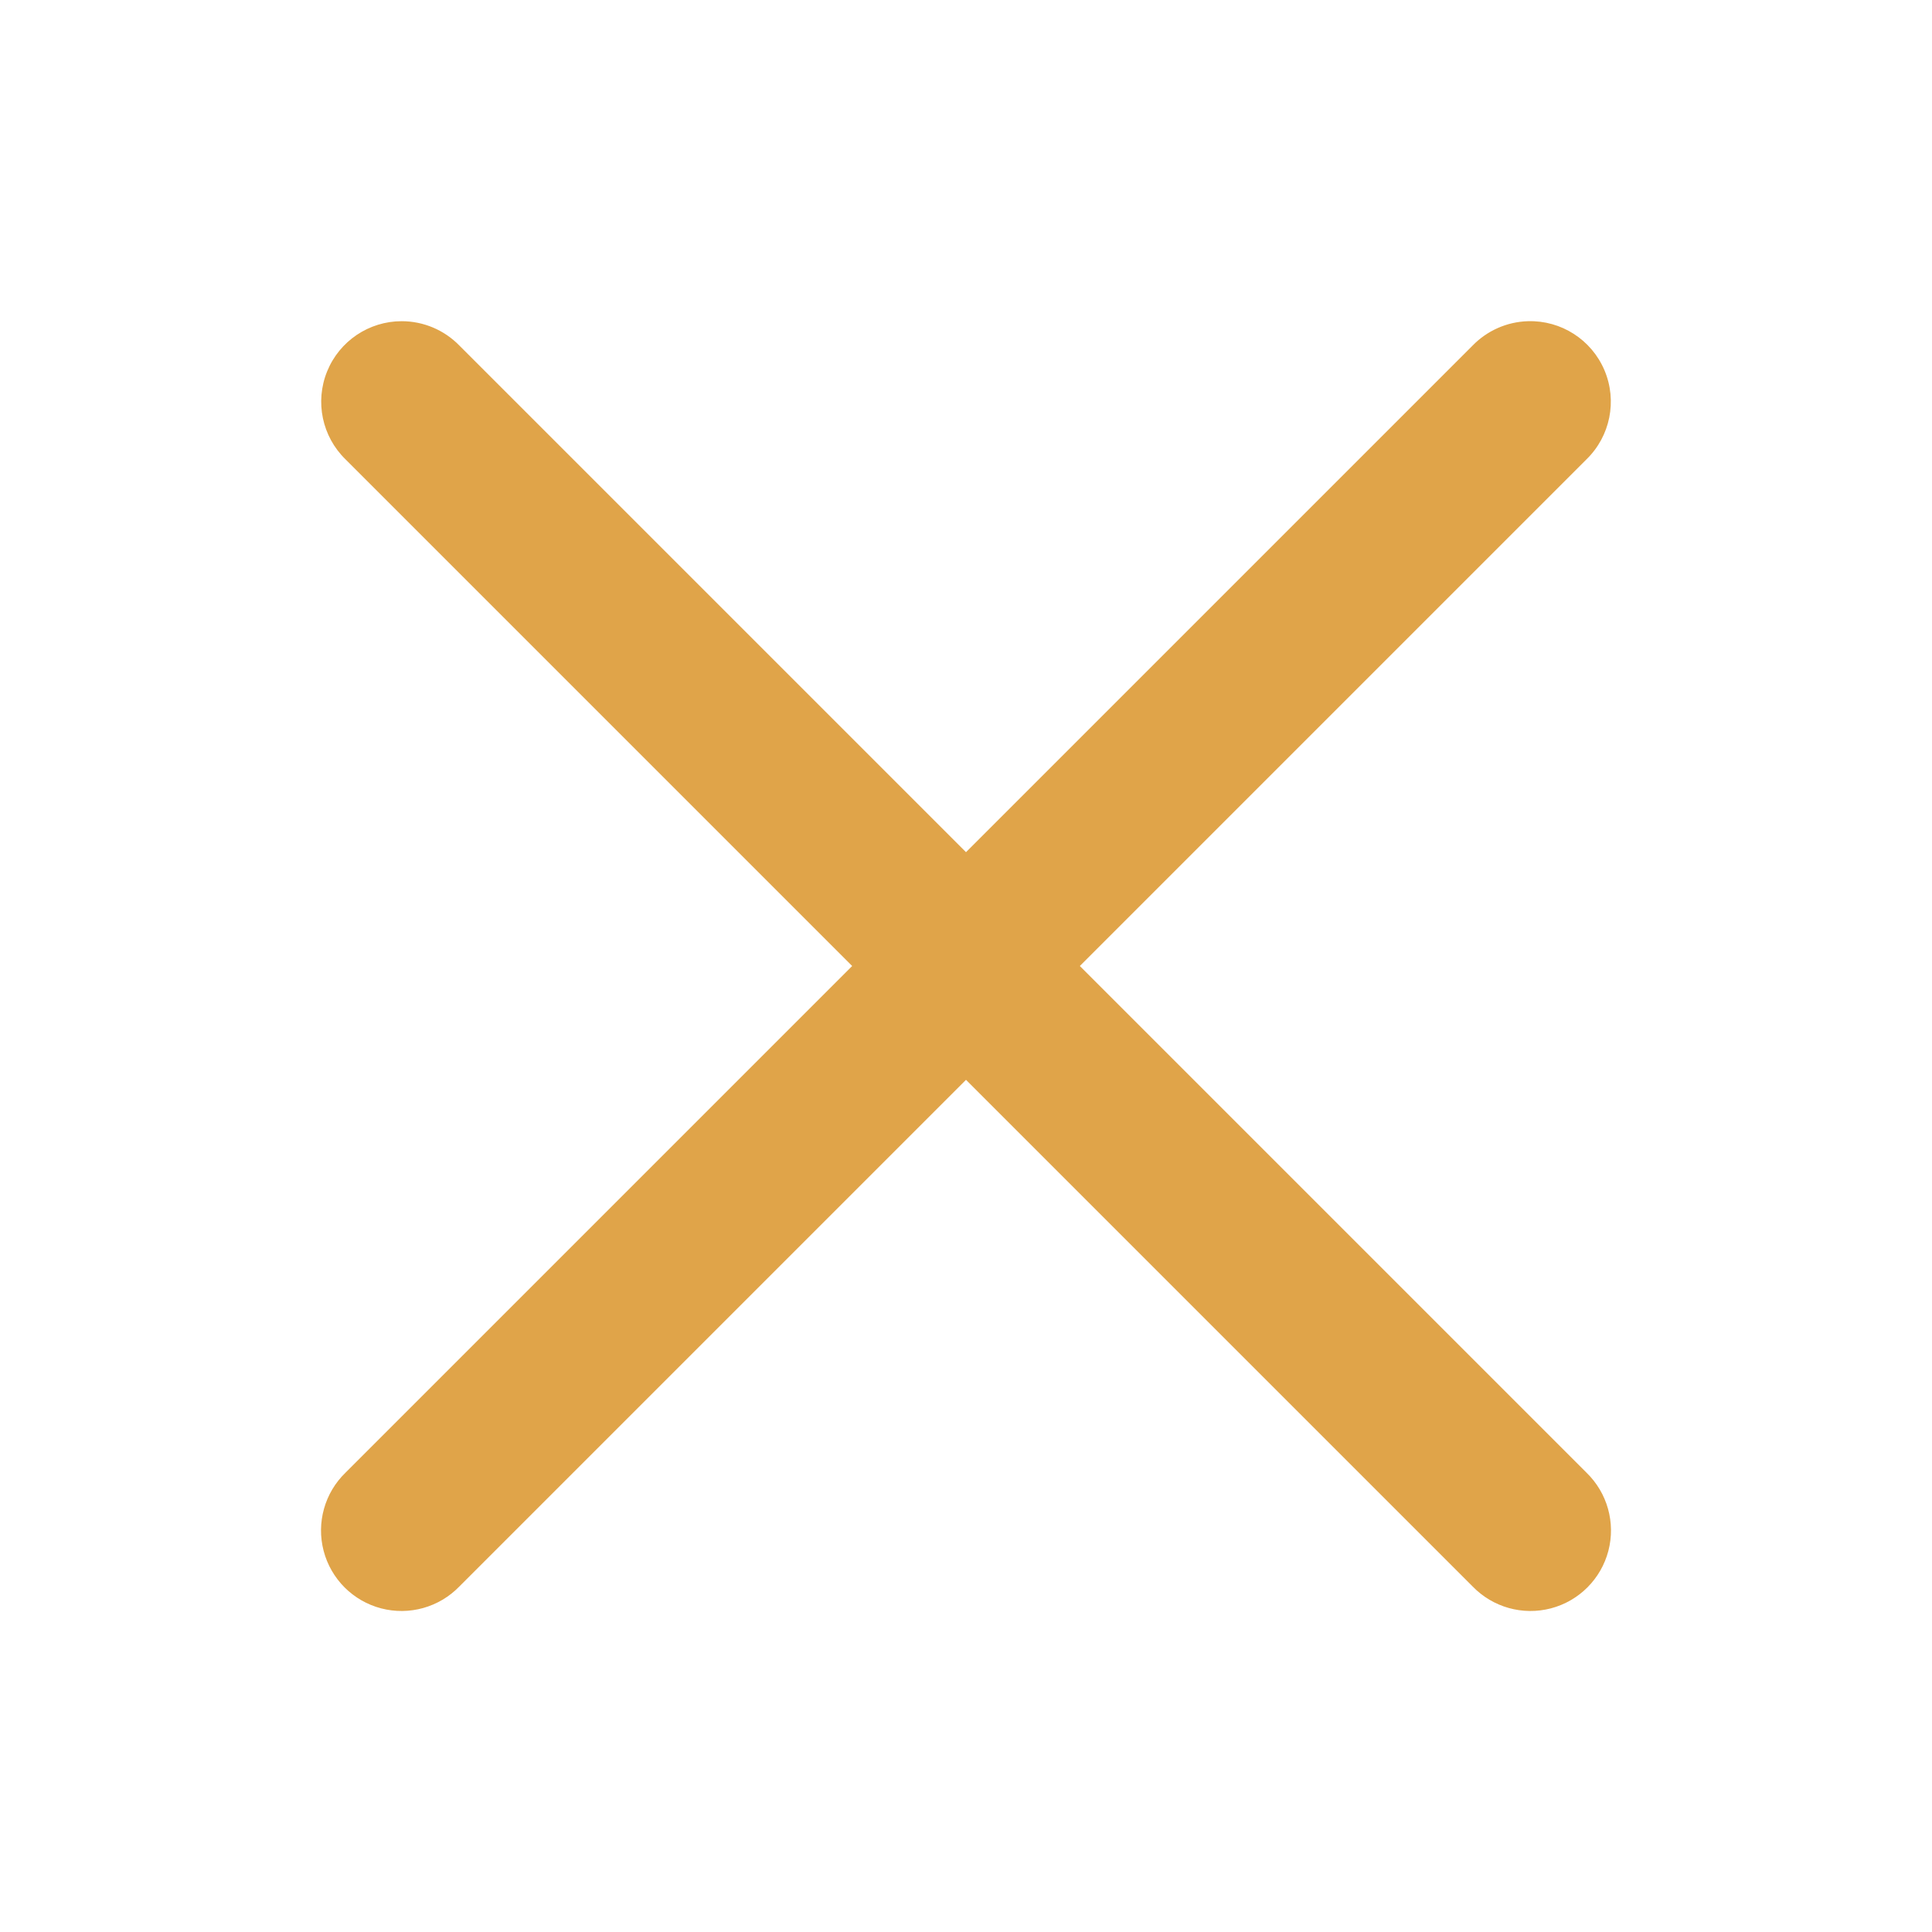
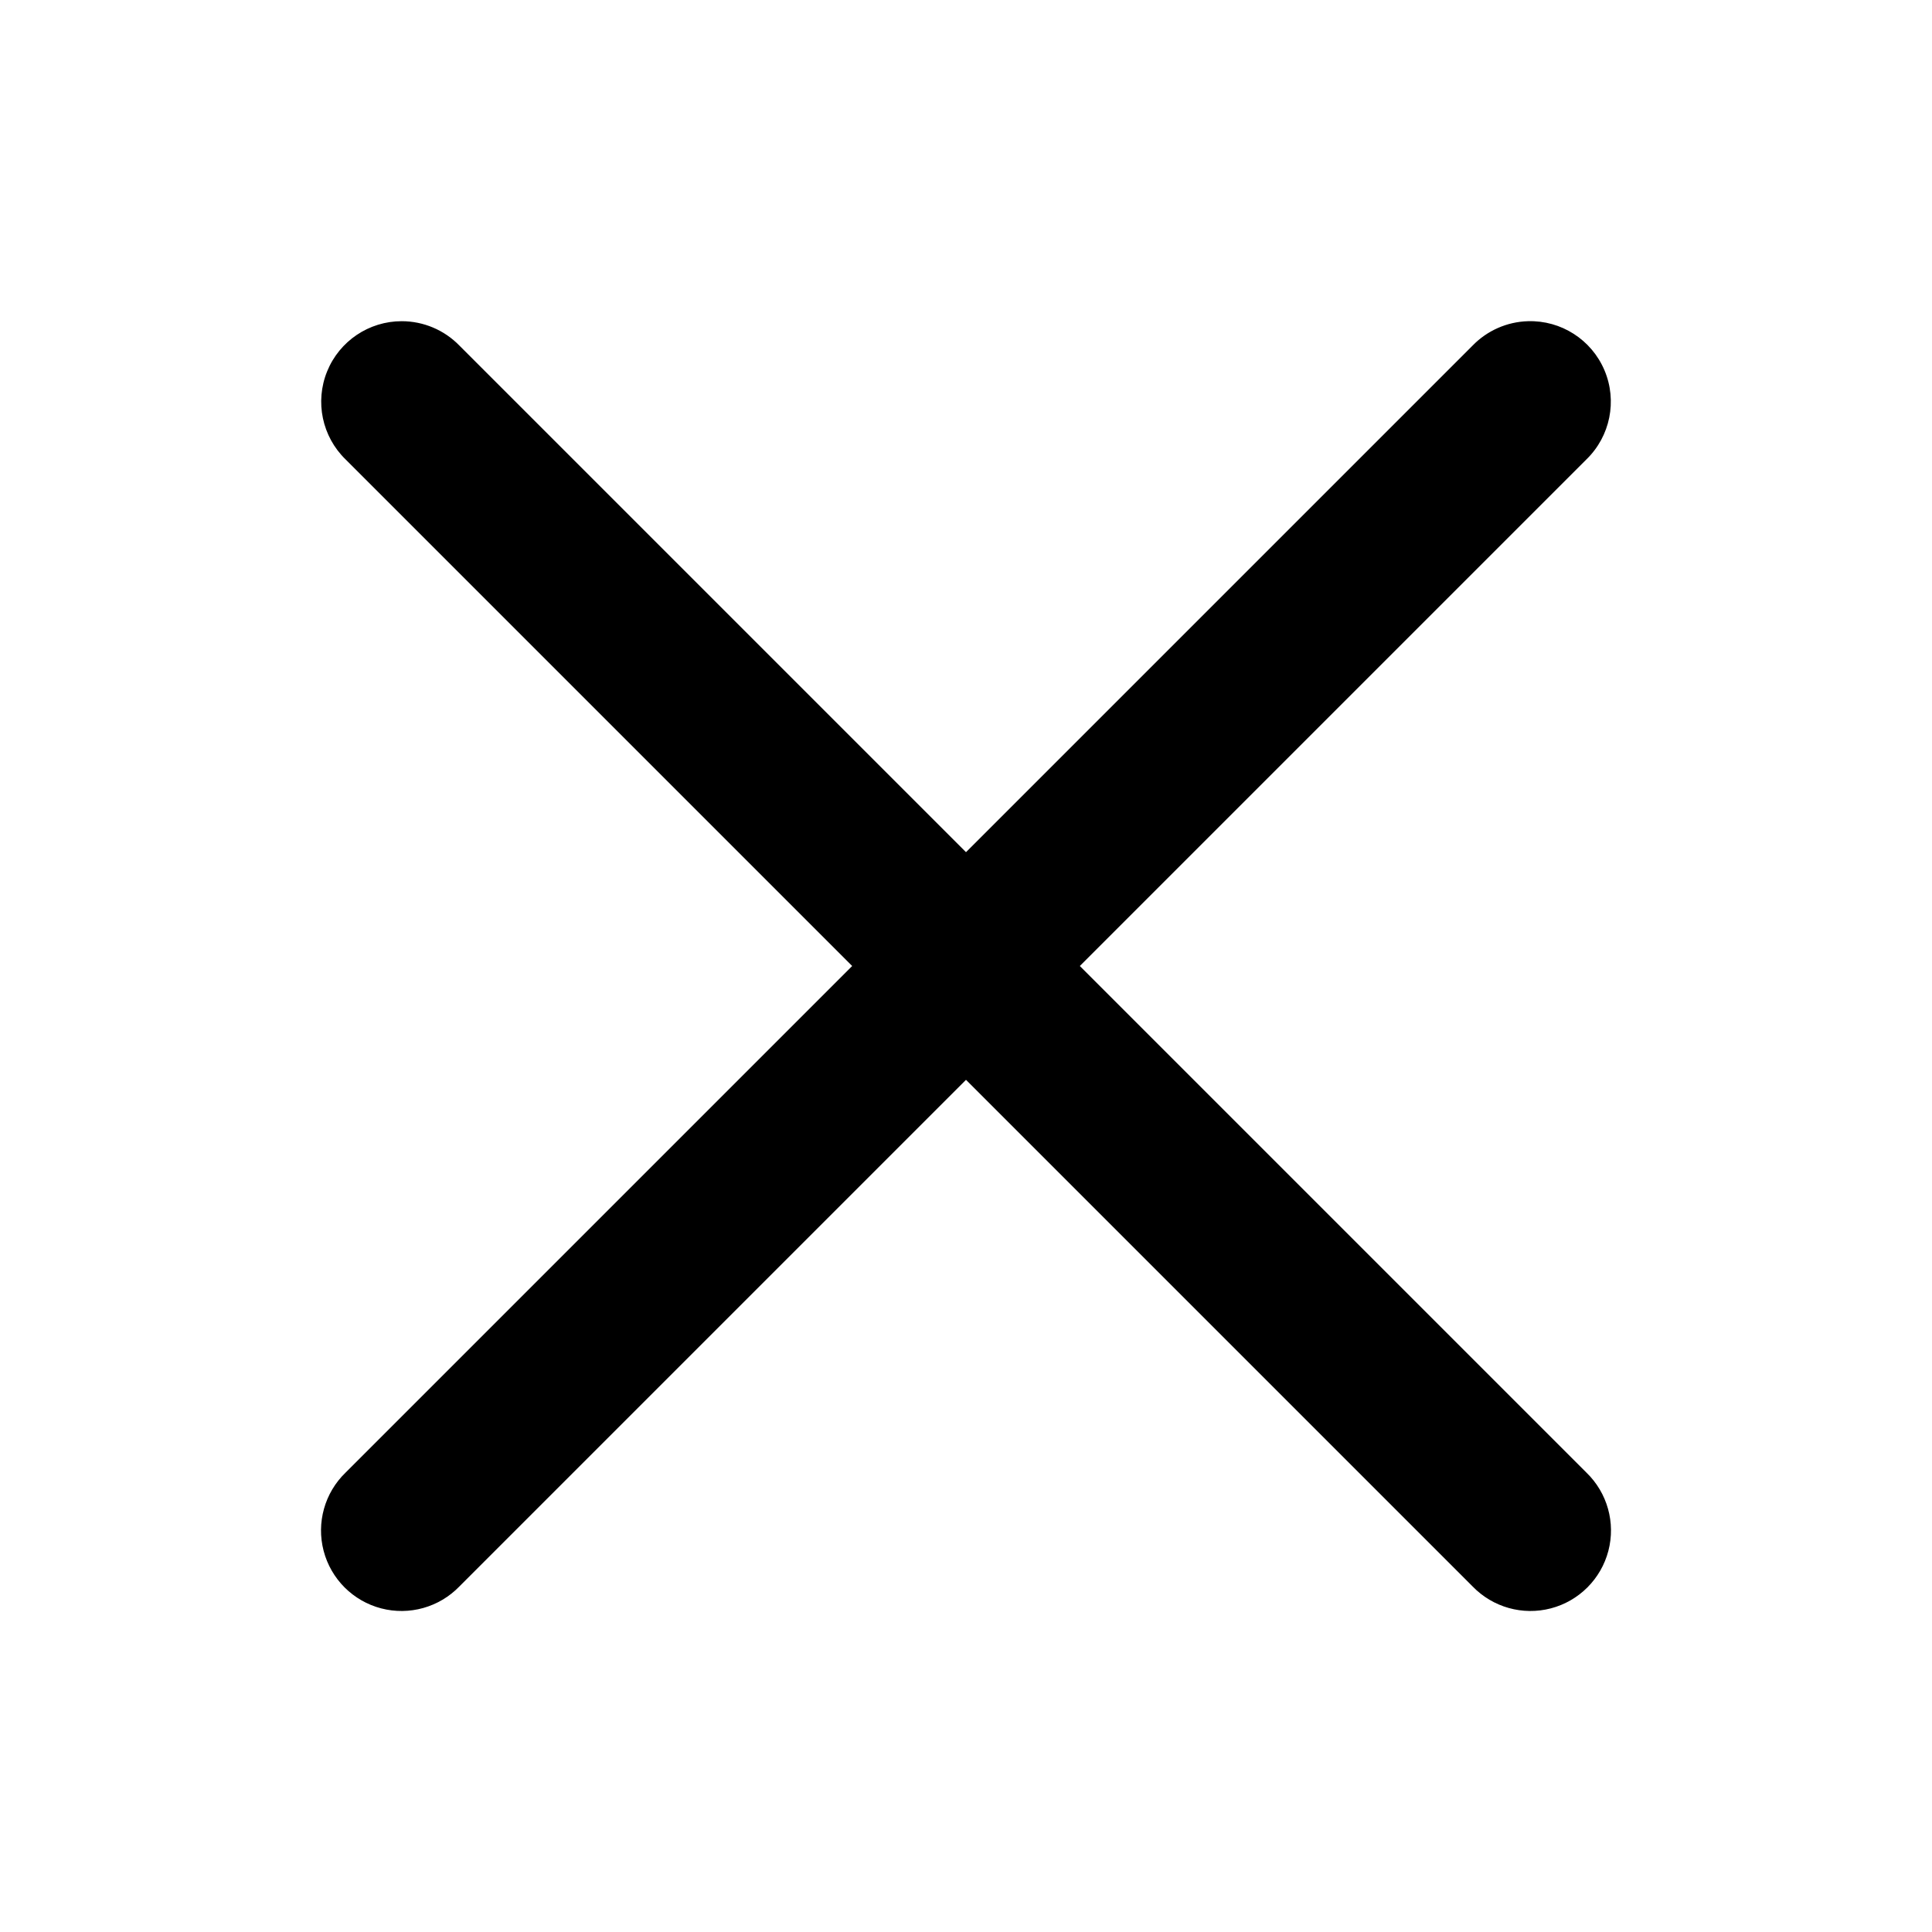
- <svg xmlns="http://www.w3.org/2000/svg" x="0px" y="0px" width="24" height="24" viewBox="0 0 24 24" fill="#E0A449">
+ <svg xmlns="http://www.w3.org/2000/svg" x="0px" y="0px" width="24" height="24" viewBox="0 0 24 24">
  <path d="M 4.99 3.99 A 1 1 0 0 0 4.293 5.707 L 10.586 12 L 4.293 18.293 A 1 1 0 1 0 5.707 19.707 L 12 13.414 L 18.293 19.707 A 1 1 0 1 0 19.707 18.293 L 13.414 12 L 19.707 5.707 A 1 1 0 0 0 18.98 3.99 A 1 1 0 0 0 18.293 4.293 L 12 10.586 L 5.707 4.293 A 1 1 0 0 0 4.99 3.99 z" />
</svg>
